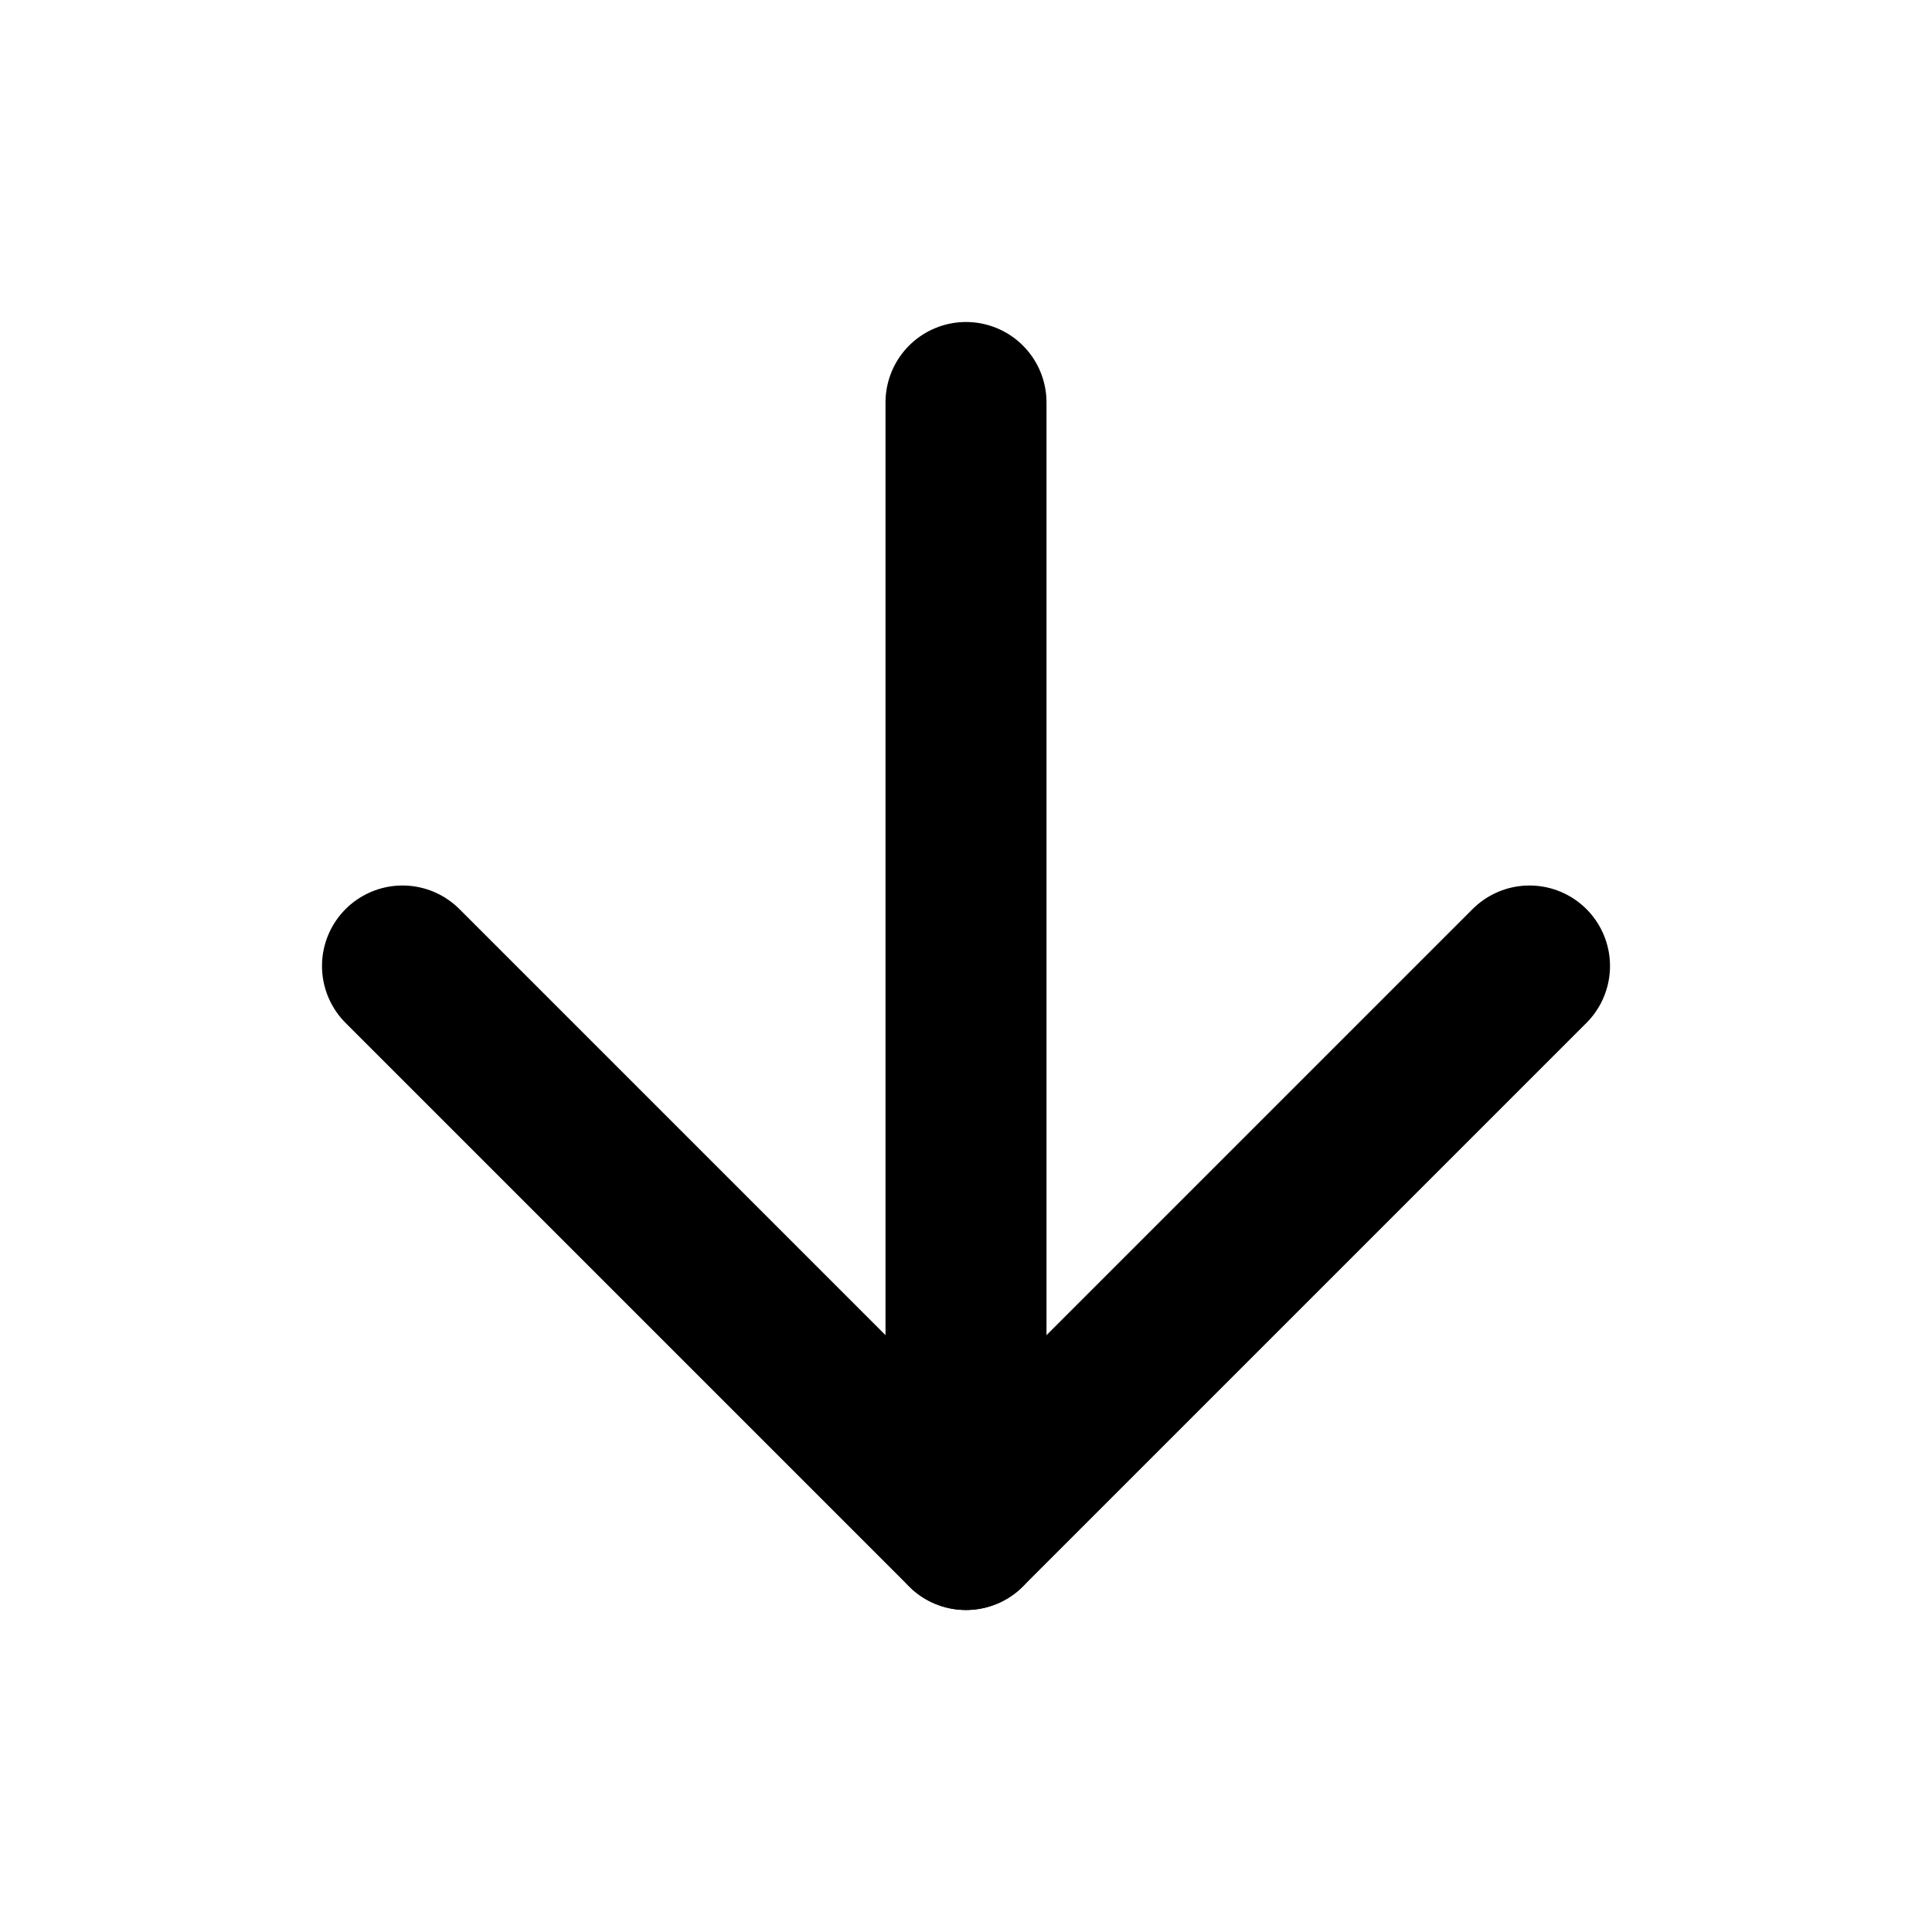
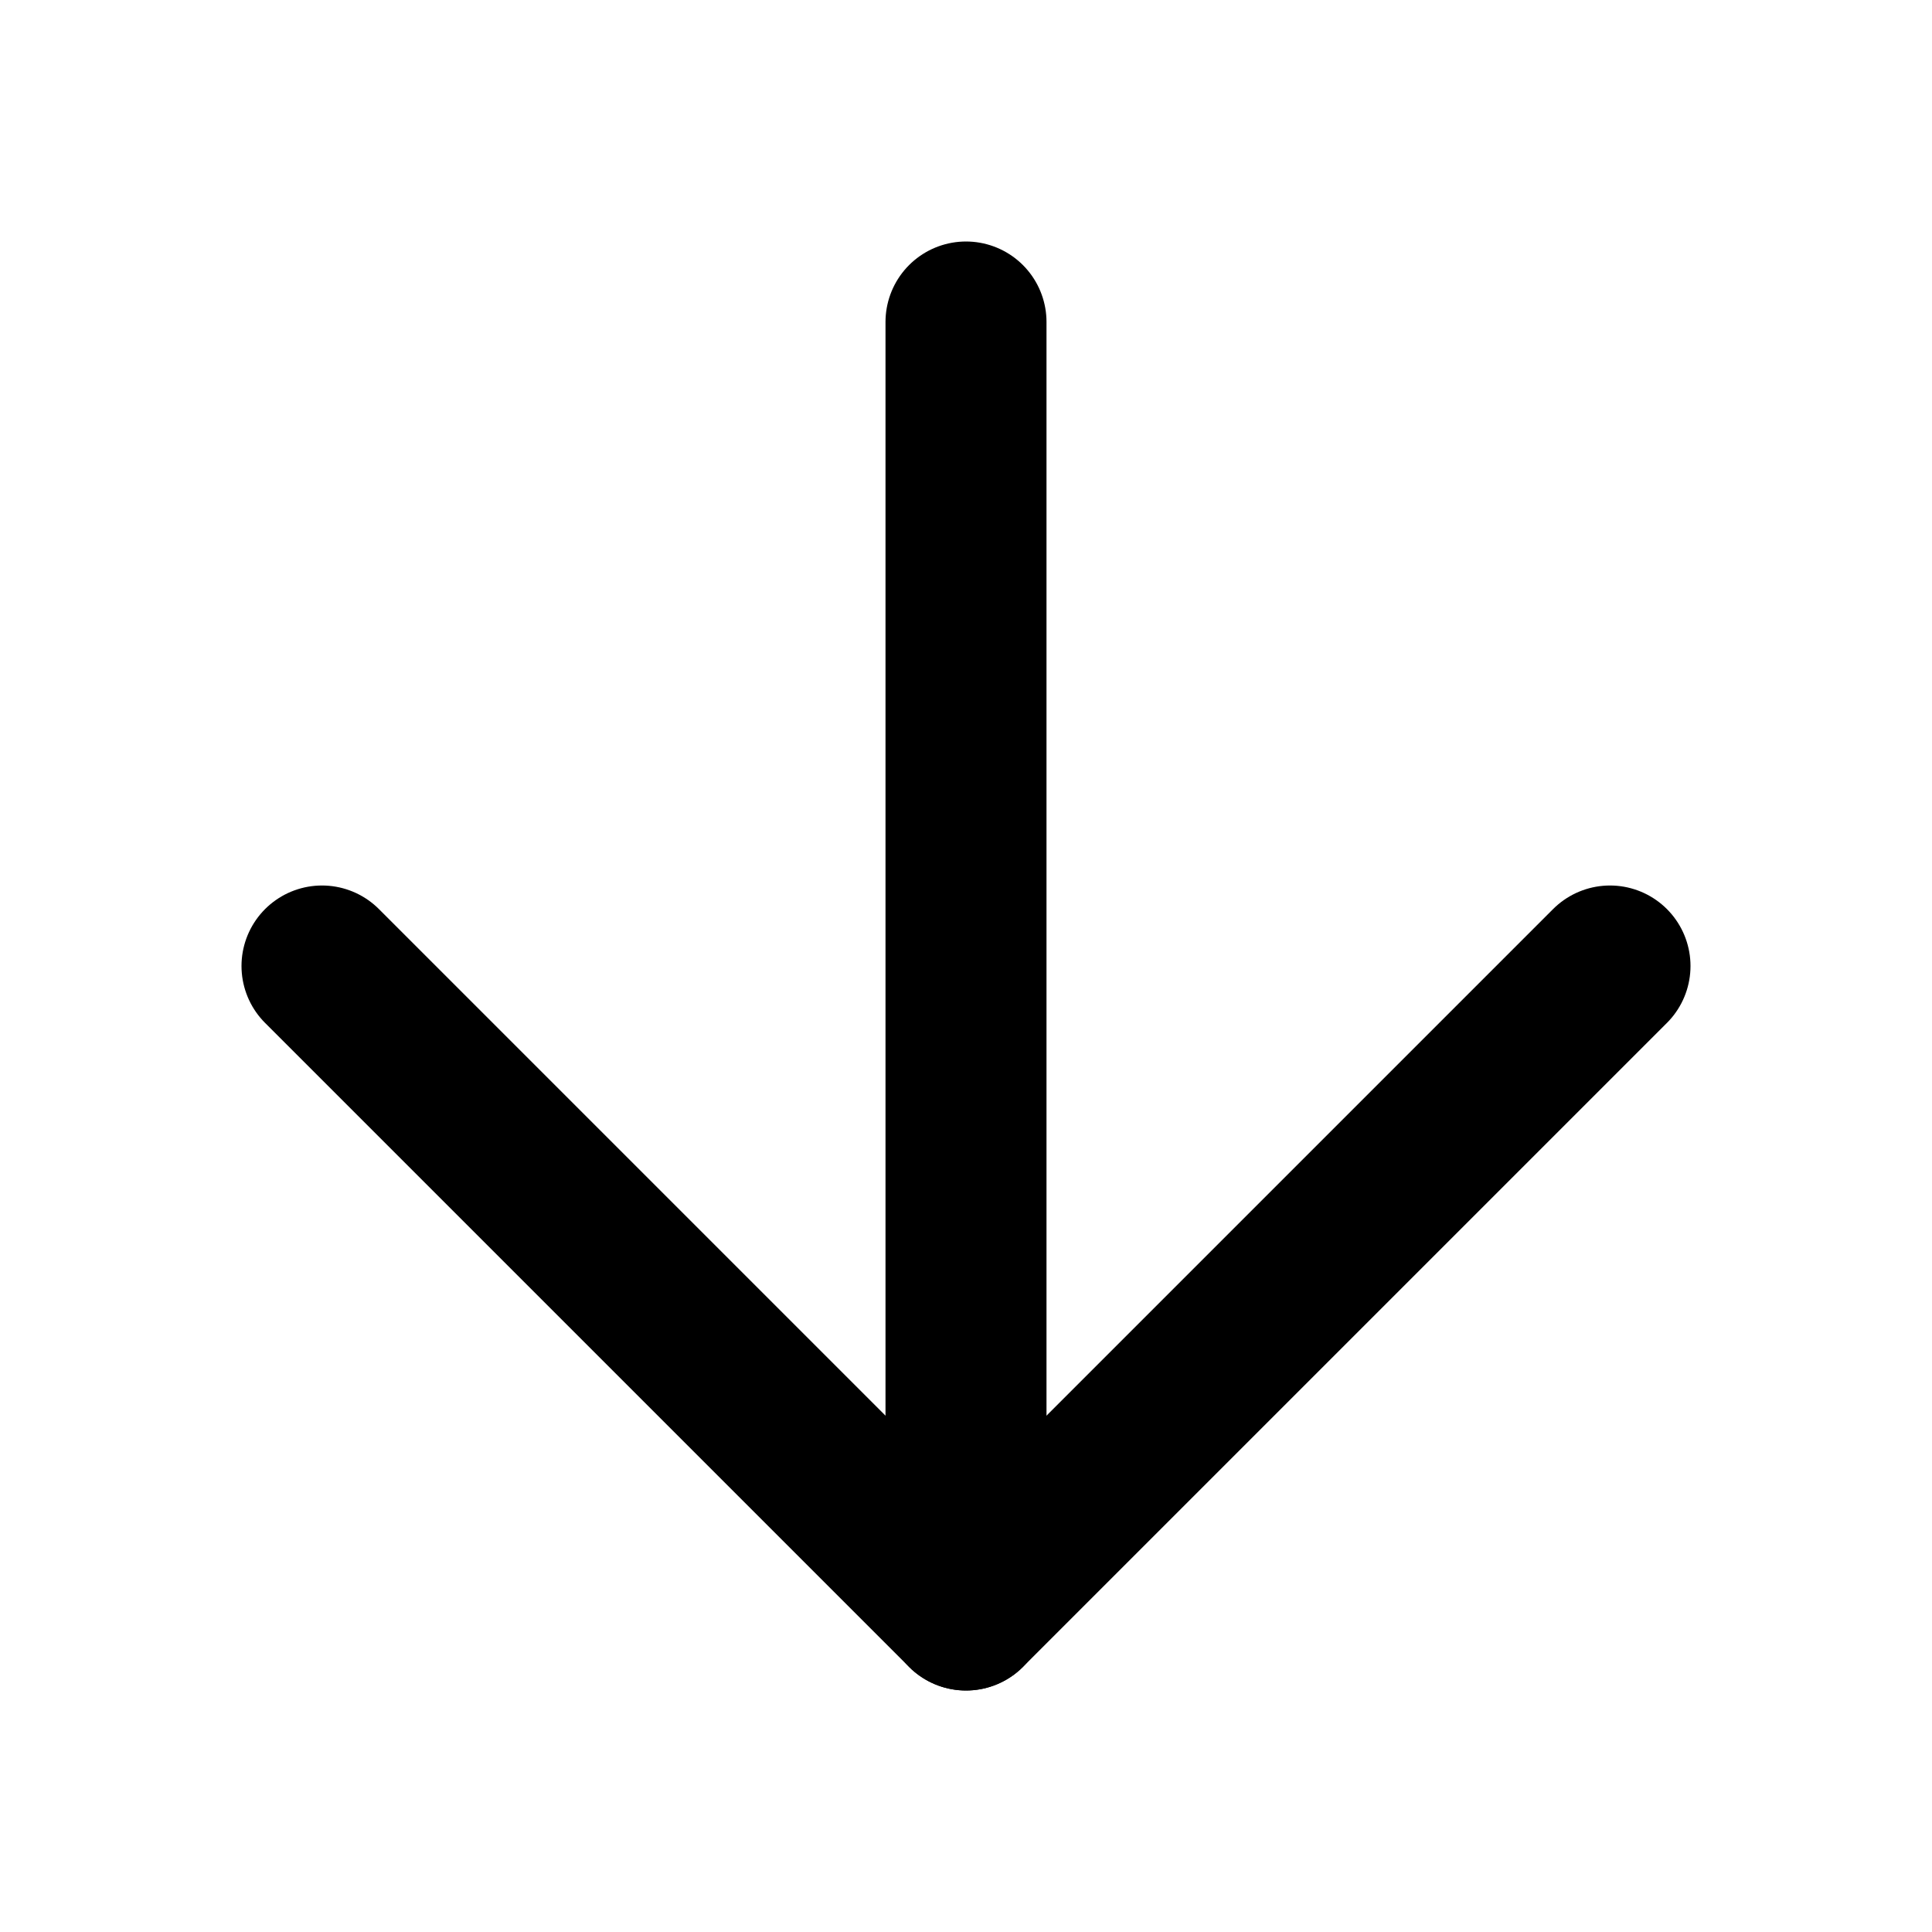
<svg xmlns="http://www.w3.org/2000/svg" width="24" height="24" viewBox="0 0 24 24" fill="none" stroke="currentColor" stroke-width="2" stroke-linecap="round" stroke-linejoin="round">
-   <line x1="12" y1="5" x2="12" y2="19" />
-   <polyline points="19 12 12 19 5 12" />
+   <line x1="12" y1="4" x2="12" y2="20" />
+   <polyline points="20 12 12 20 4 12" />
</svg>
